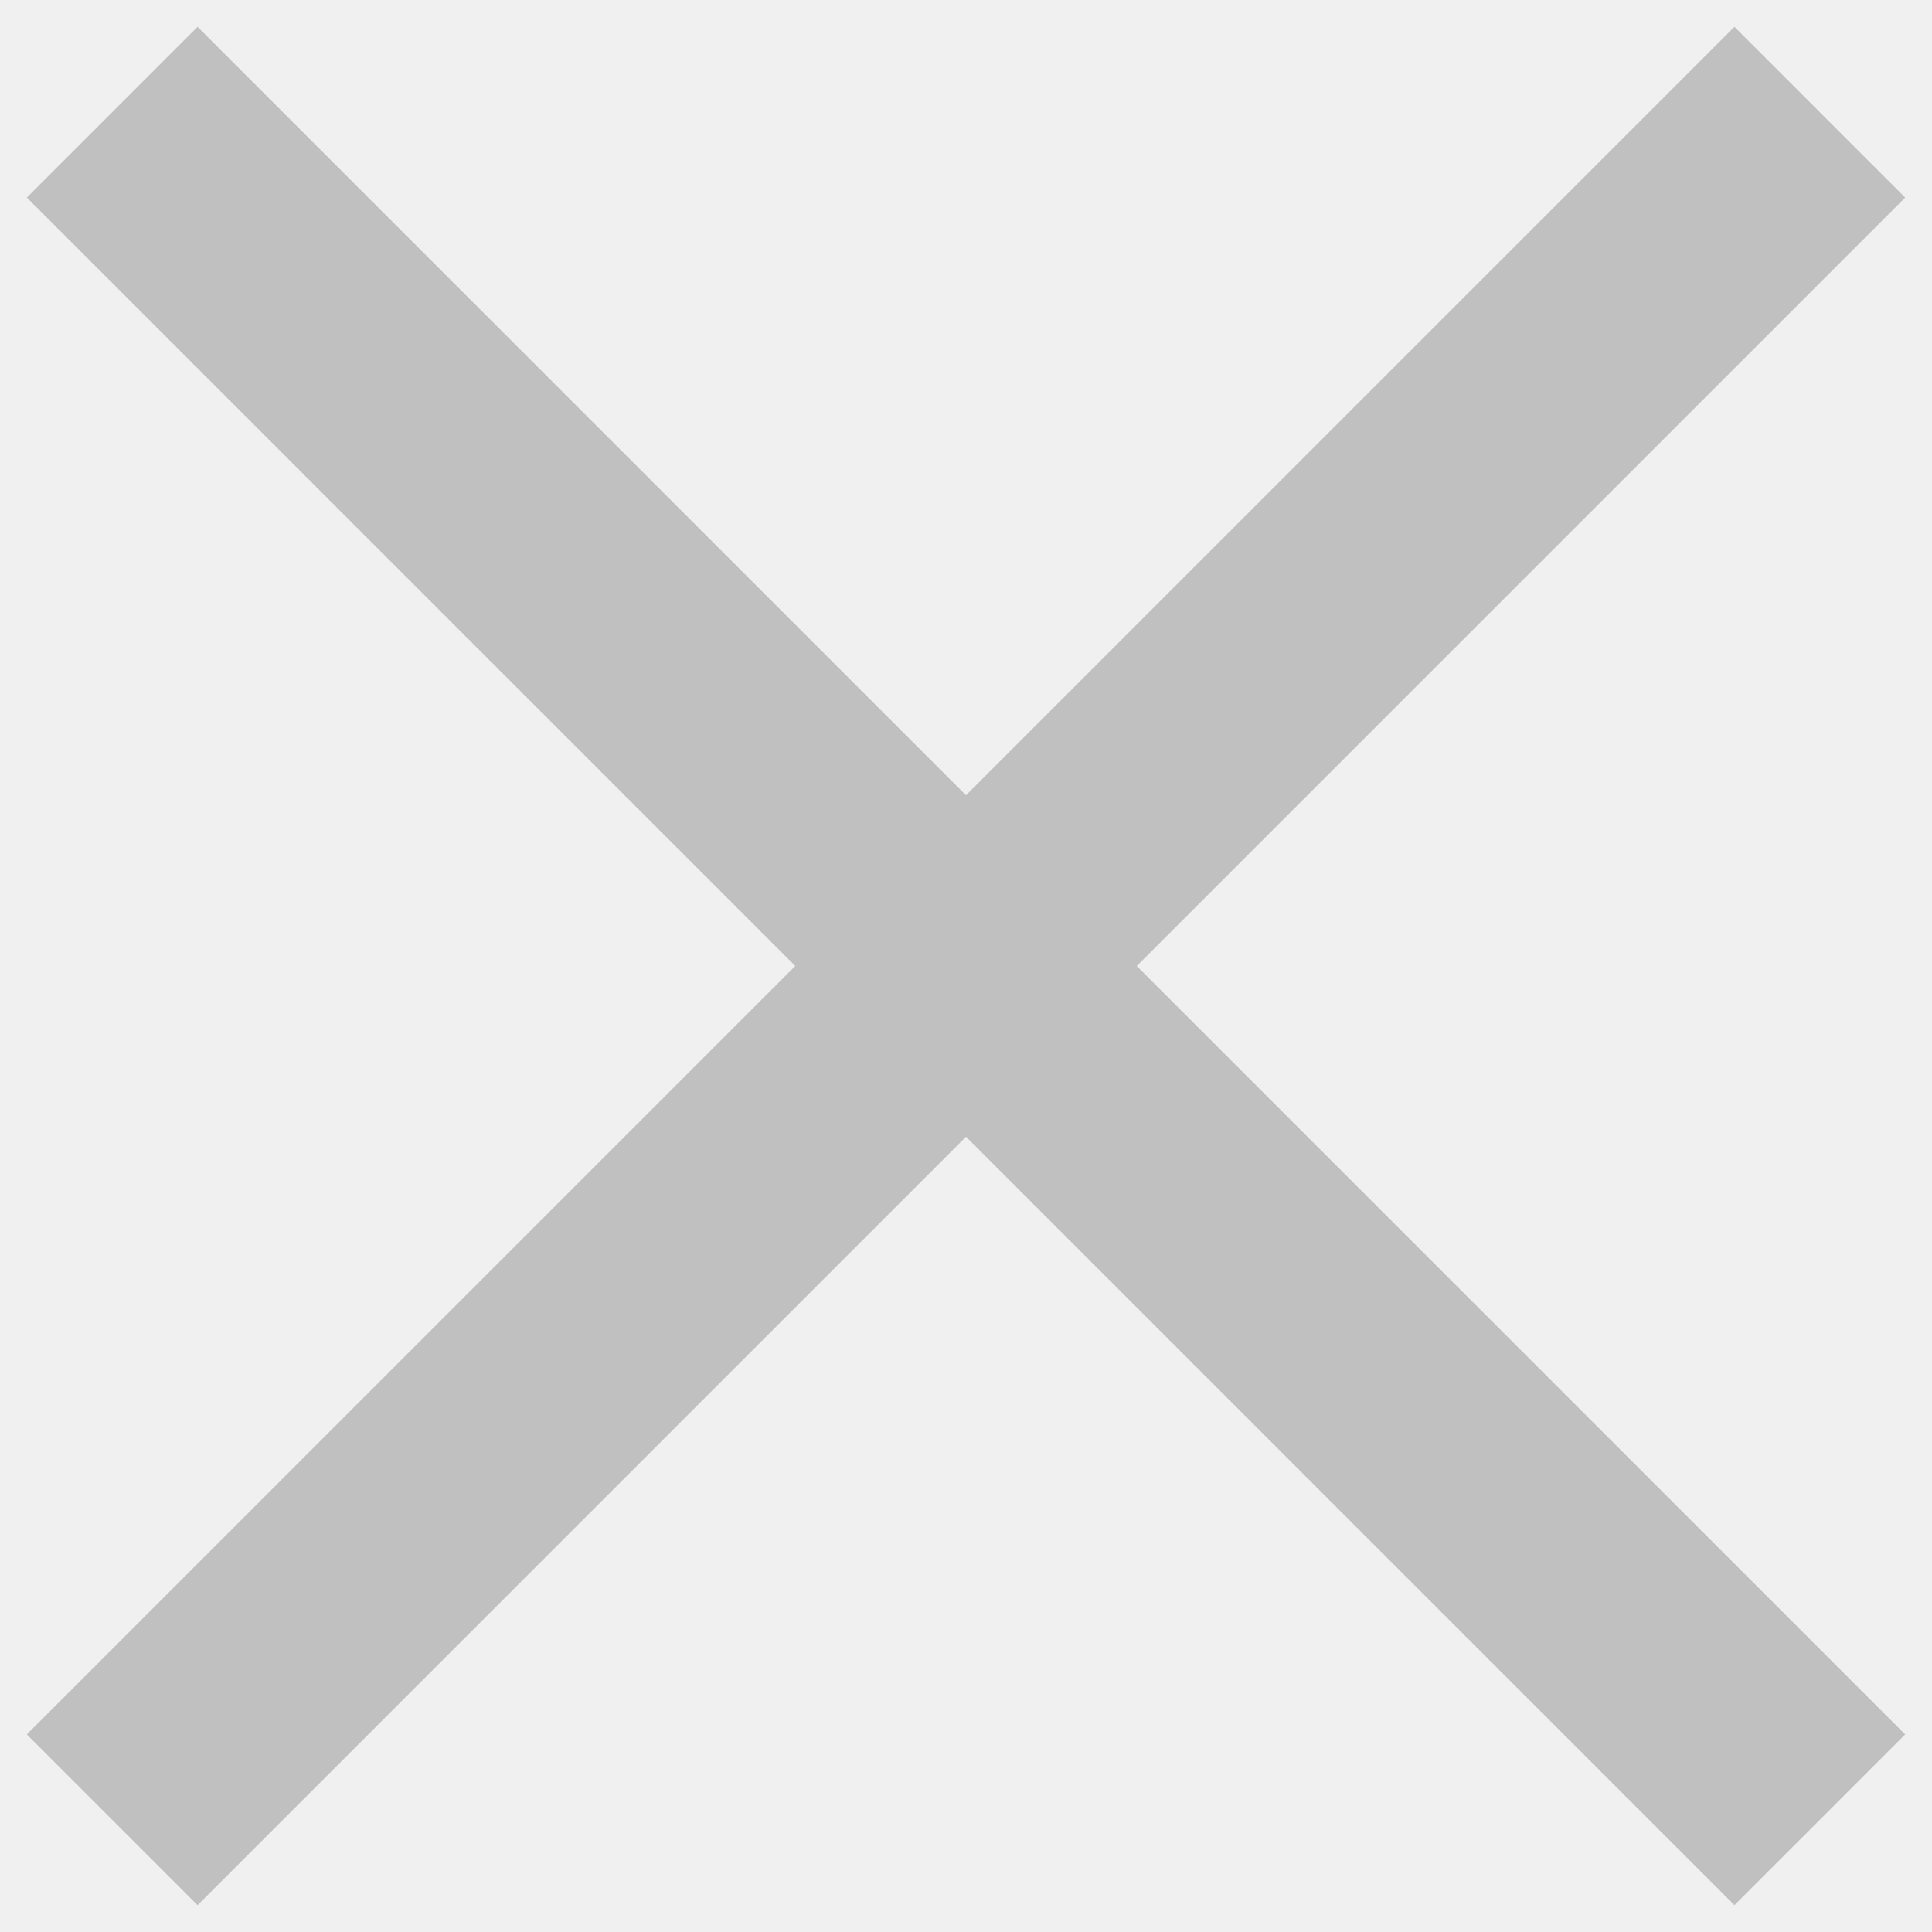
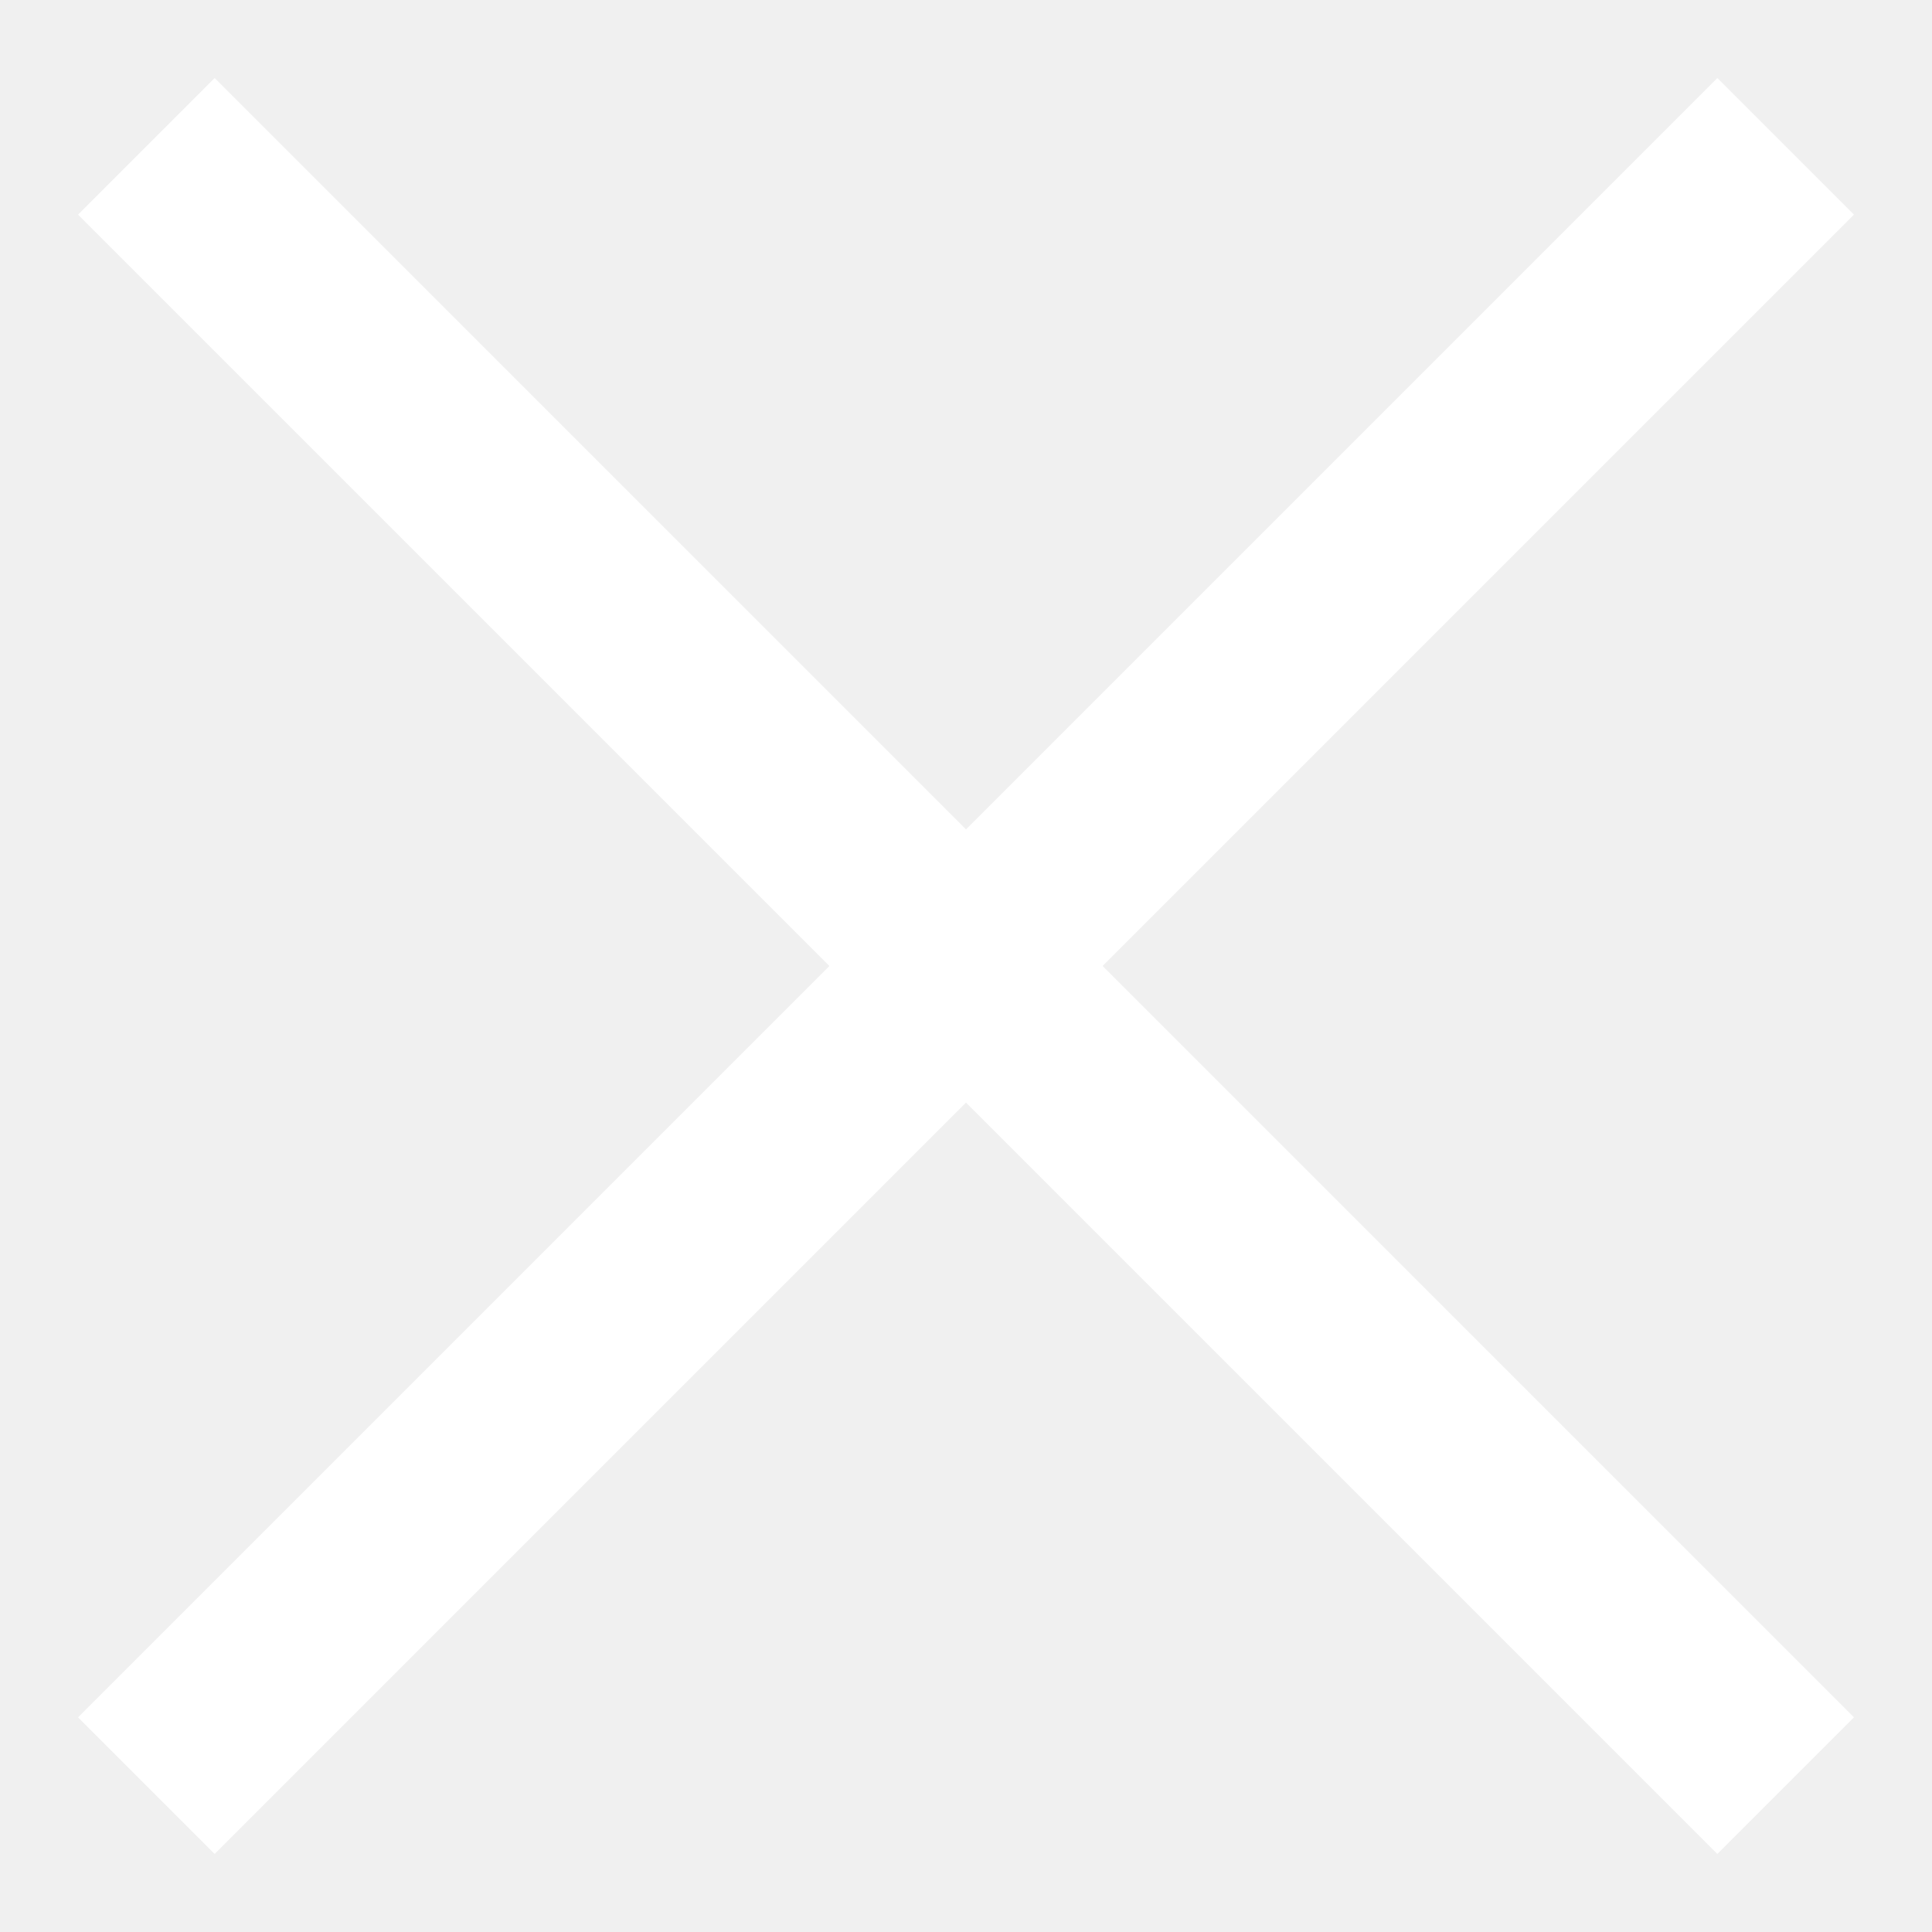
- <svg xmlns="http://www.w3.org/2000/svg" width="16" height="16">
-   <path d="M14.364.222l1.414 1.414L9.414 8l6.364 6.364-1.414 1.414L8 9.414l-6.364 6.364-1.414-1.414L6.586 8 .222 1.636 1.636.222 8 6.586 14.364.222z" fill="#000" fill-rule="evenodd" opacity=".201" />
+ <svg xmlns="http://www.w3.org/2000/svg" width="20" height="20">
+   <path d="M17.778.808l1.414 1.414L11.414 10l7.778 7.778-1.414 1.414L10 11.414l-7.778 7.778-1.414-1.414L8.586 10 .808 2.222 2.222.808 10 8.586 17.778.808z" fill="#FFF" fill-rule="evenodd" />
</svg>
